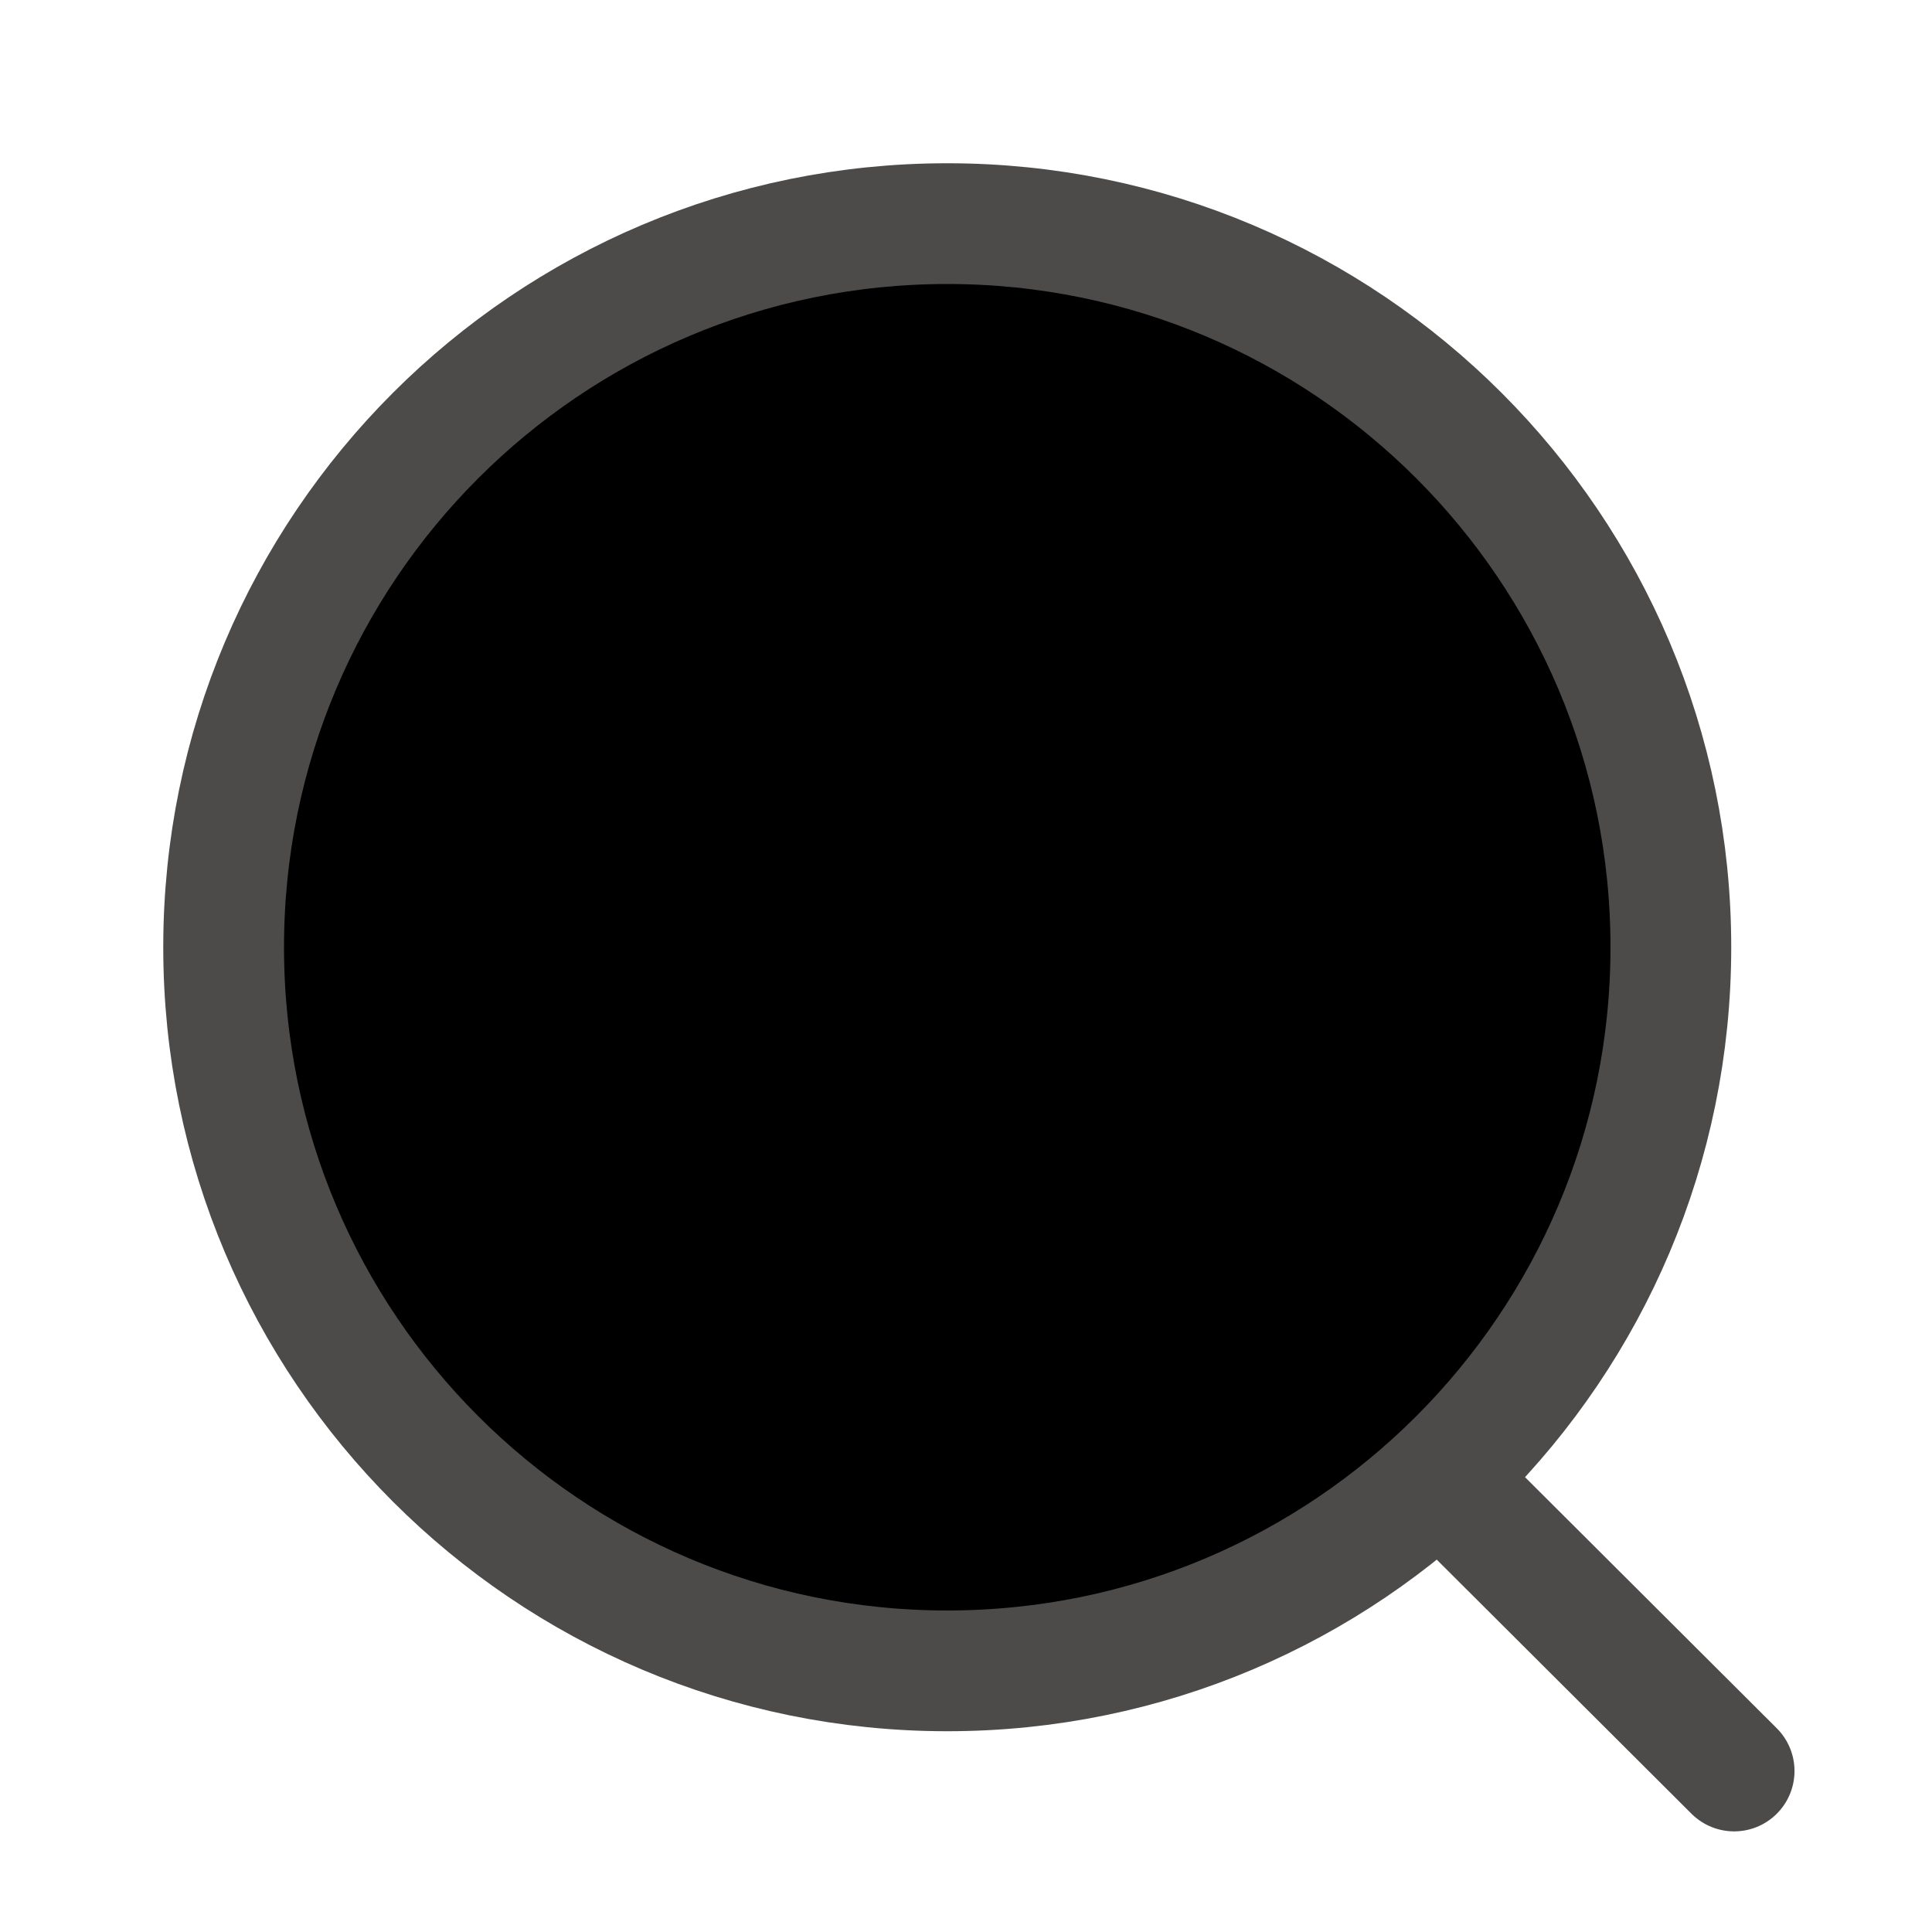
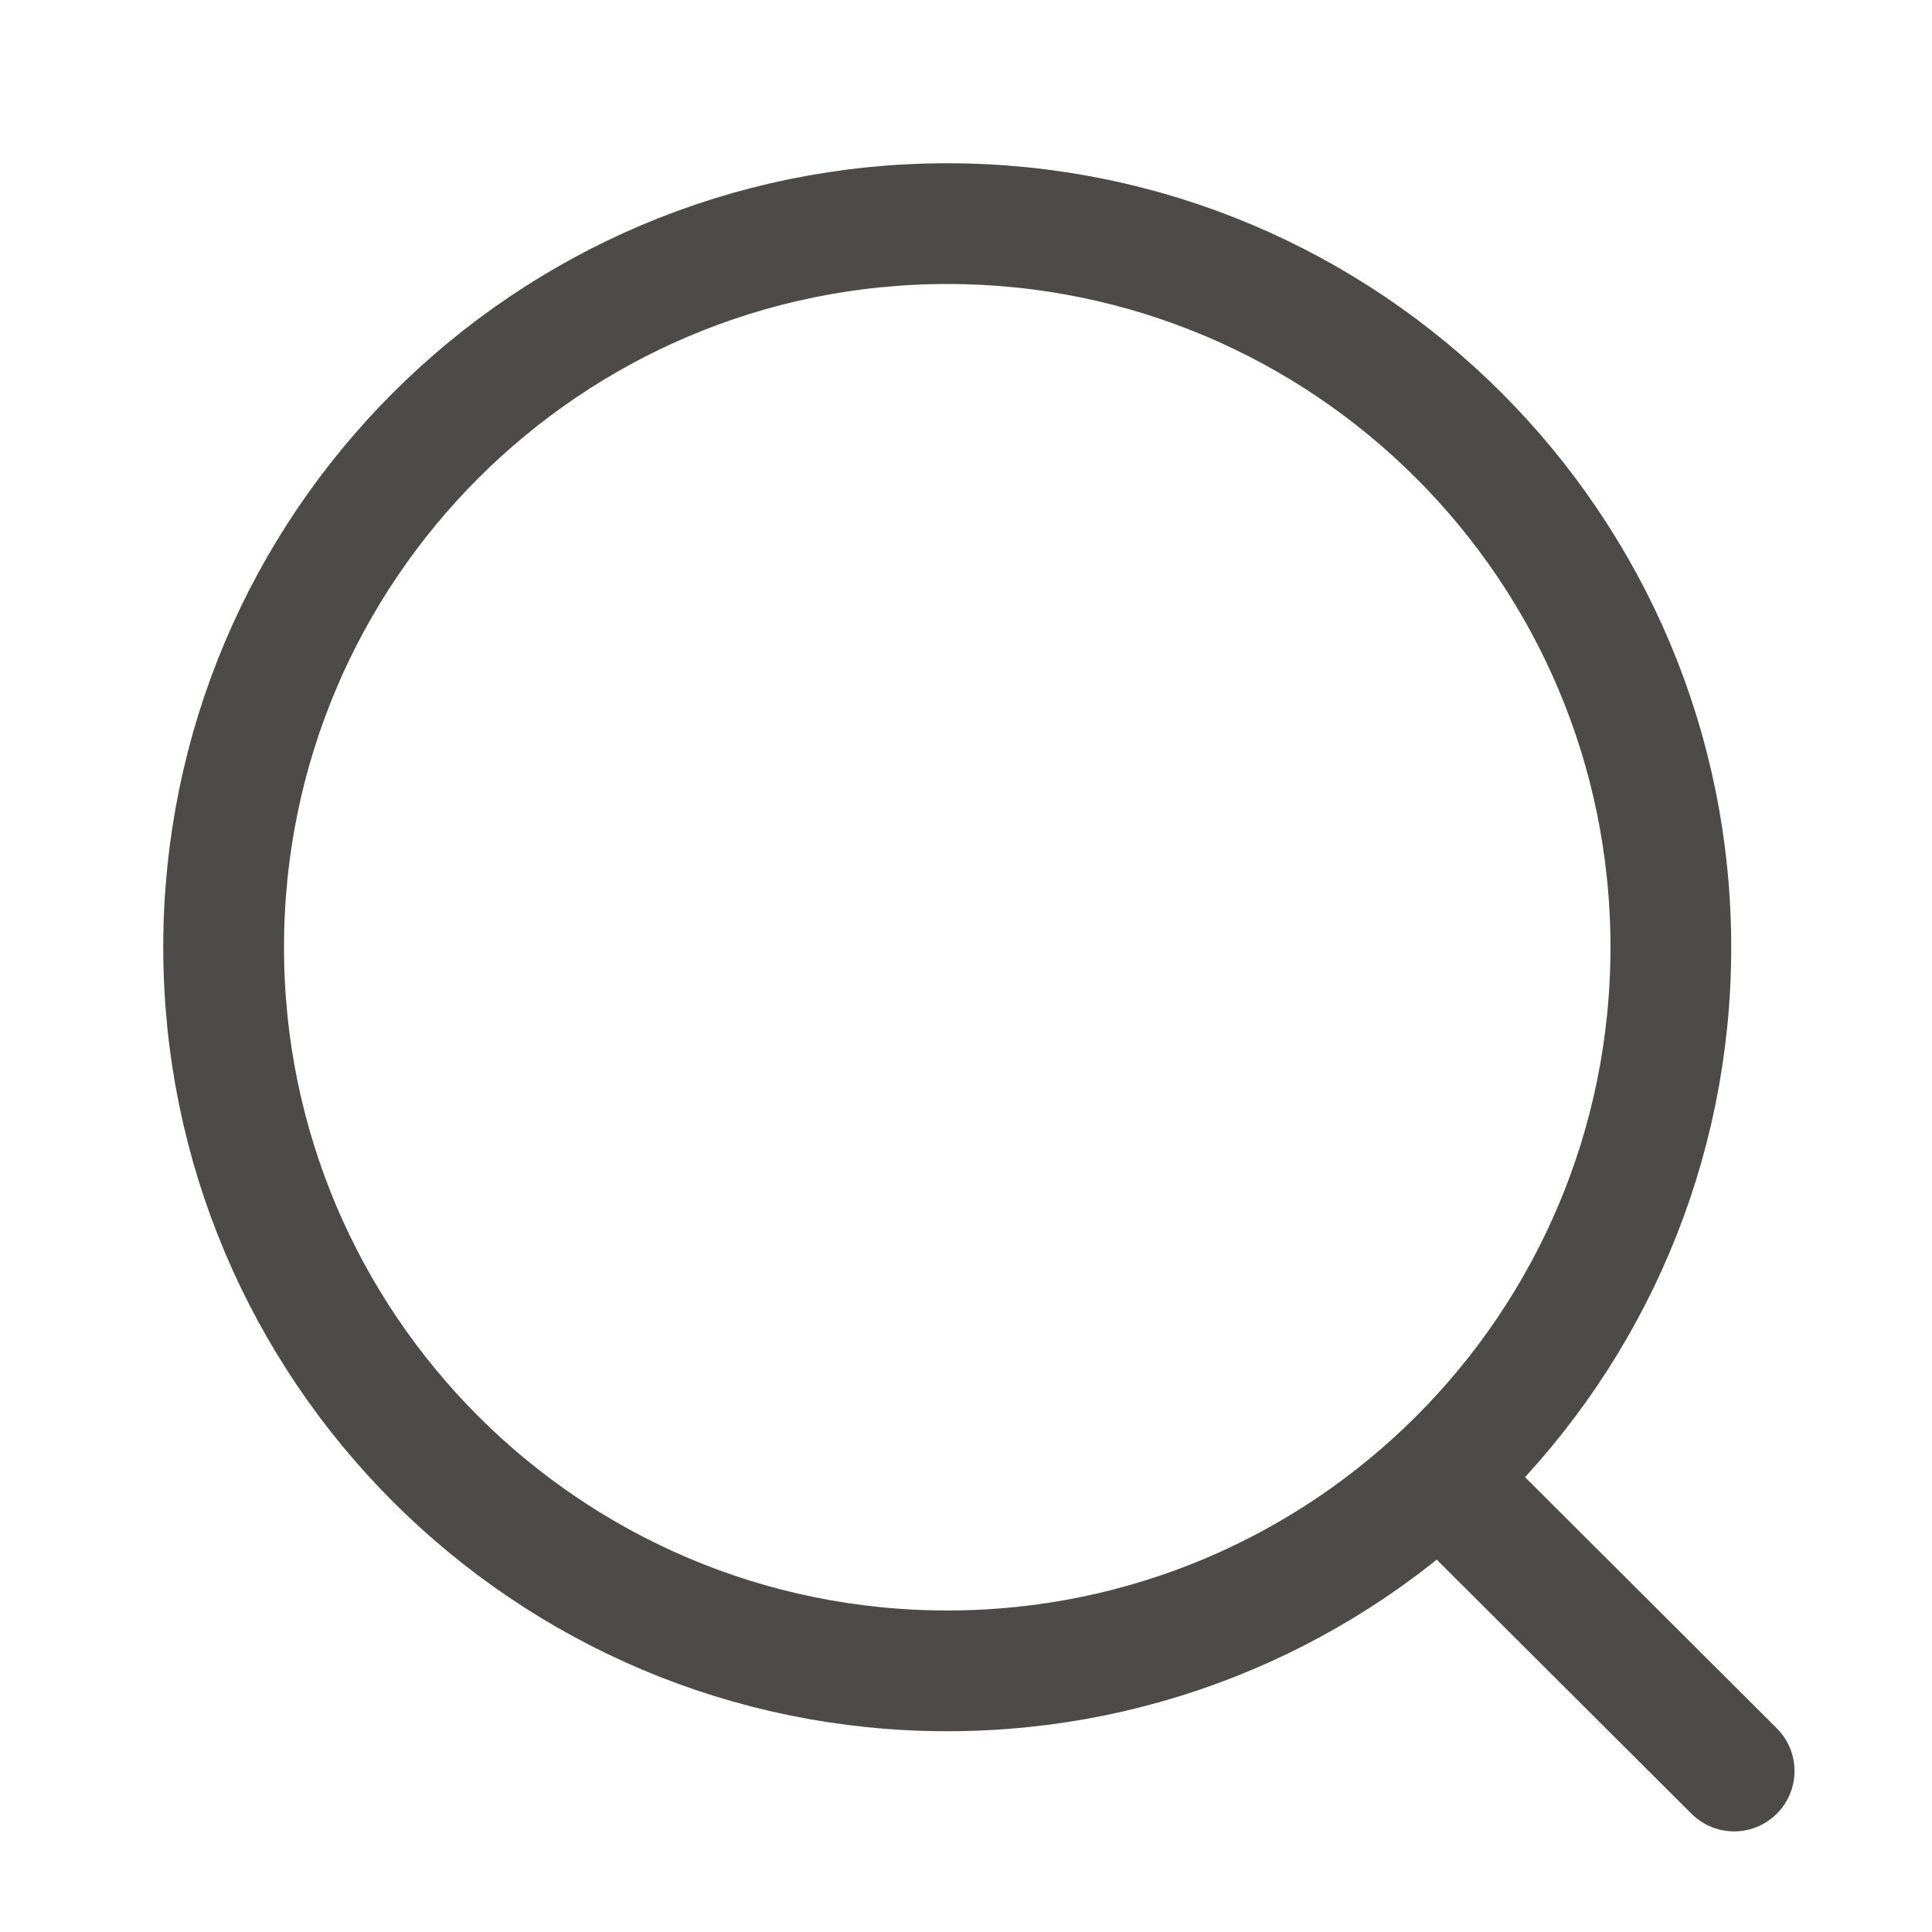
- <svg xmlns="http://www.w3.org/2000/svg" width="24" height="24" viewBox="0 0 24 24">
+ <svg xmlns="http://www.w3.org/2000/svg" width="24" height="24" viewBox="0 0 24 24" fill="none">
  <g id="Iconly/Light/Search">
    <g id="Search">
      <circle id="Ellipse_739" cx="11.767" cy="11.767" r="8.989" stroke="#4D4A4A" stroke-width="1.5" stroke-linecap="round" stroke-linejoin="round" />
      <path id="Line_181" d="M18.018 18.485L21.542 22" stroke="#4D4A4A" stroke-width="1.5" stroke-linecap="round" stroke-linejoin="round" />
    </g>
  </g>
</svg>
